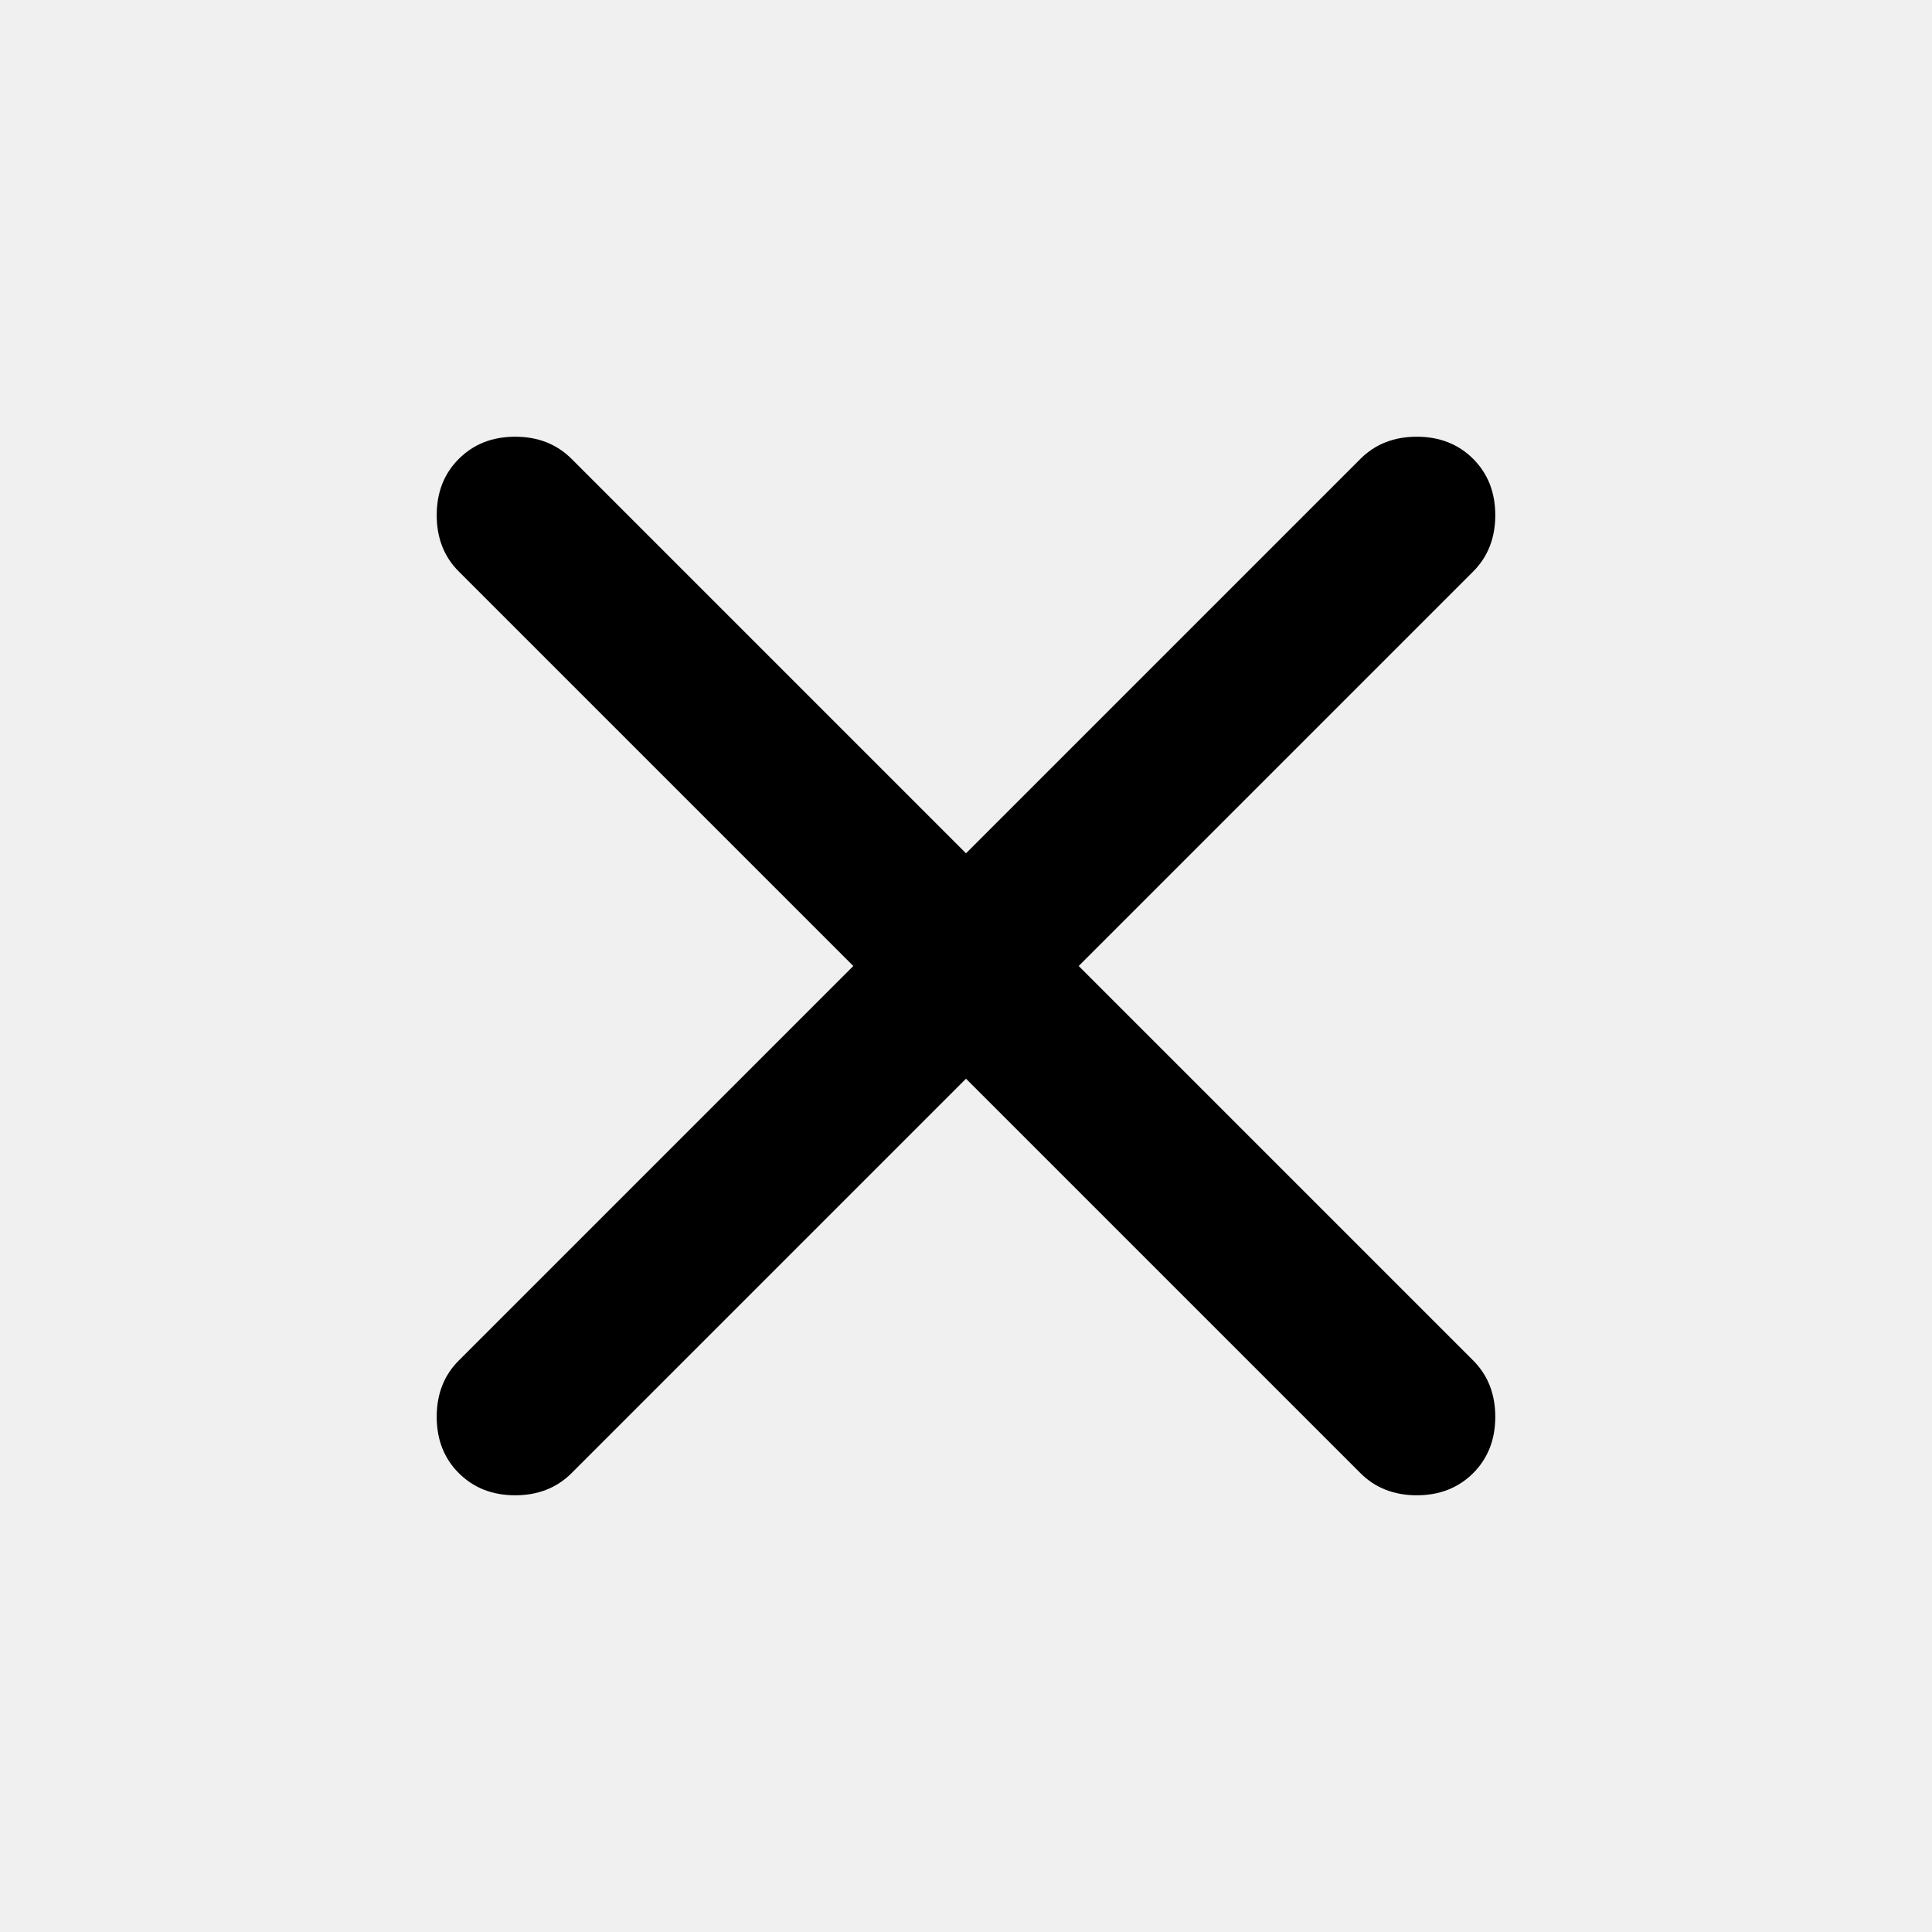
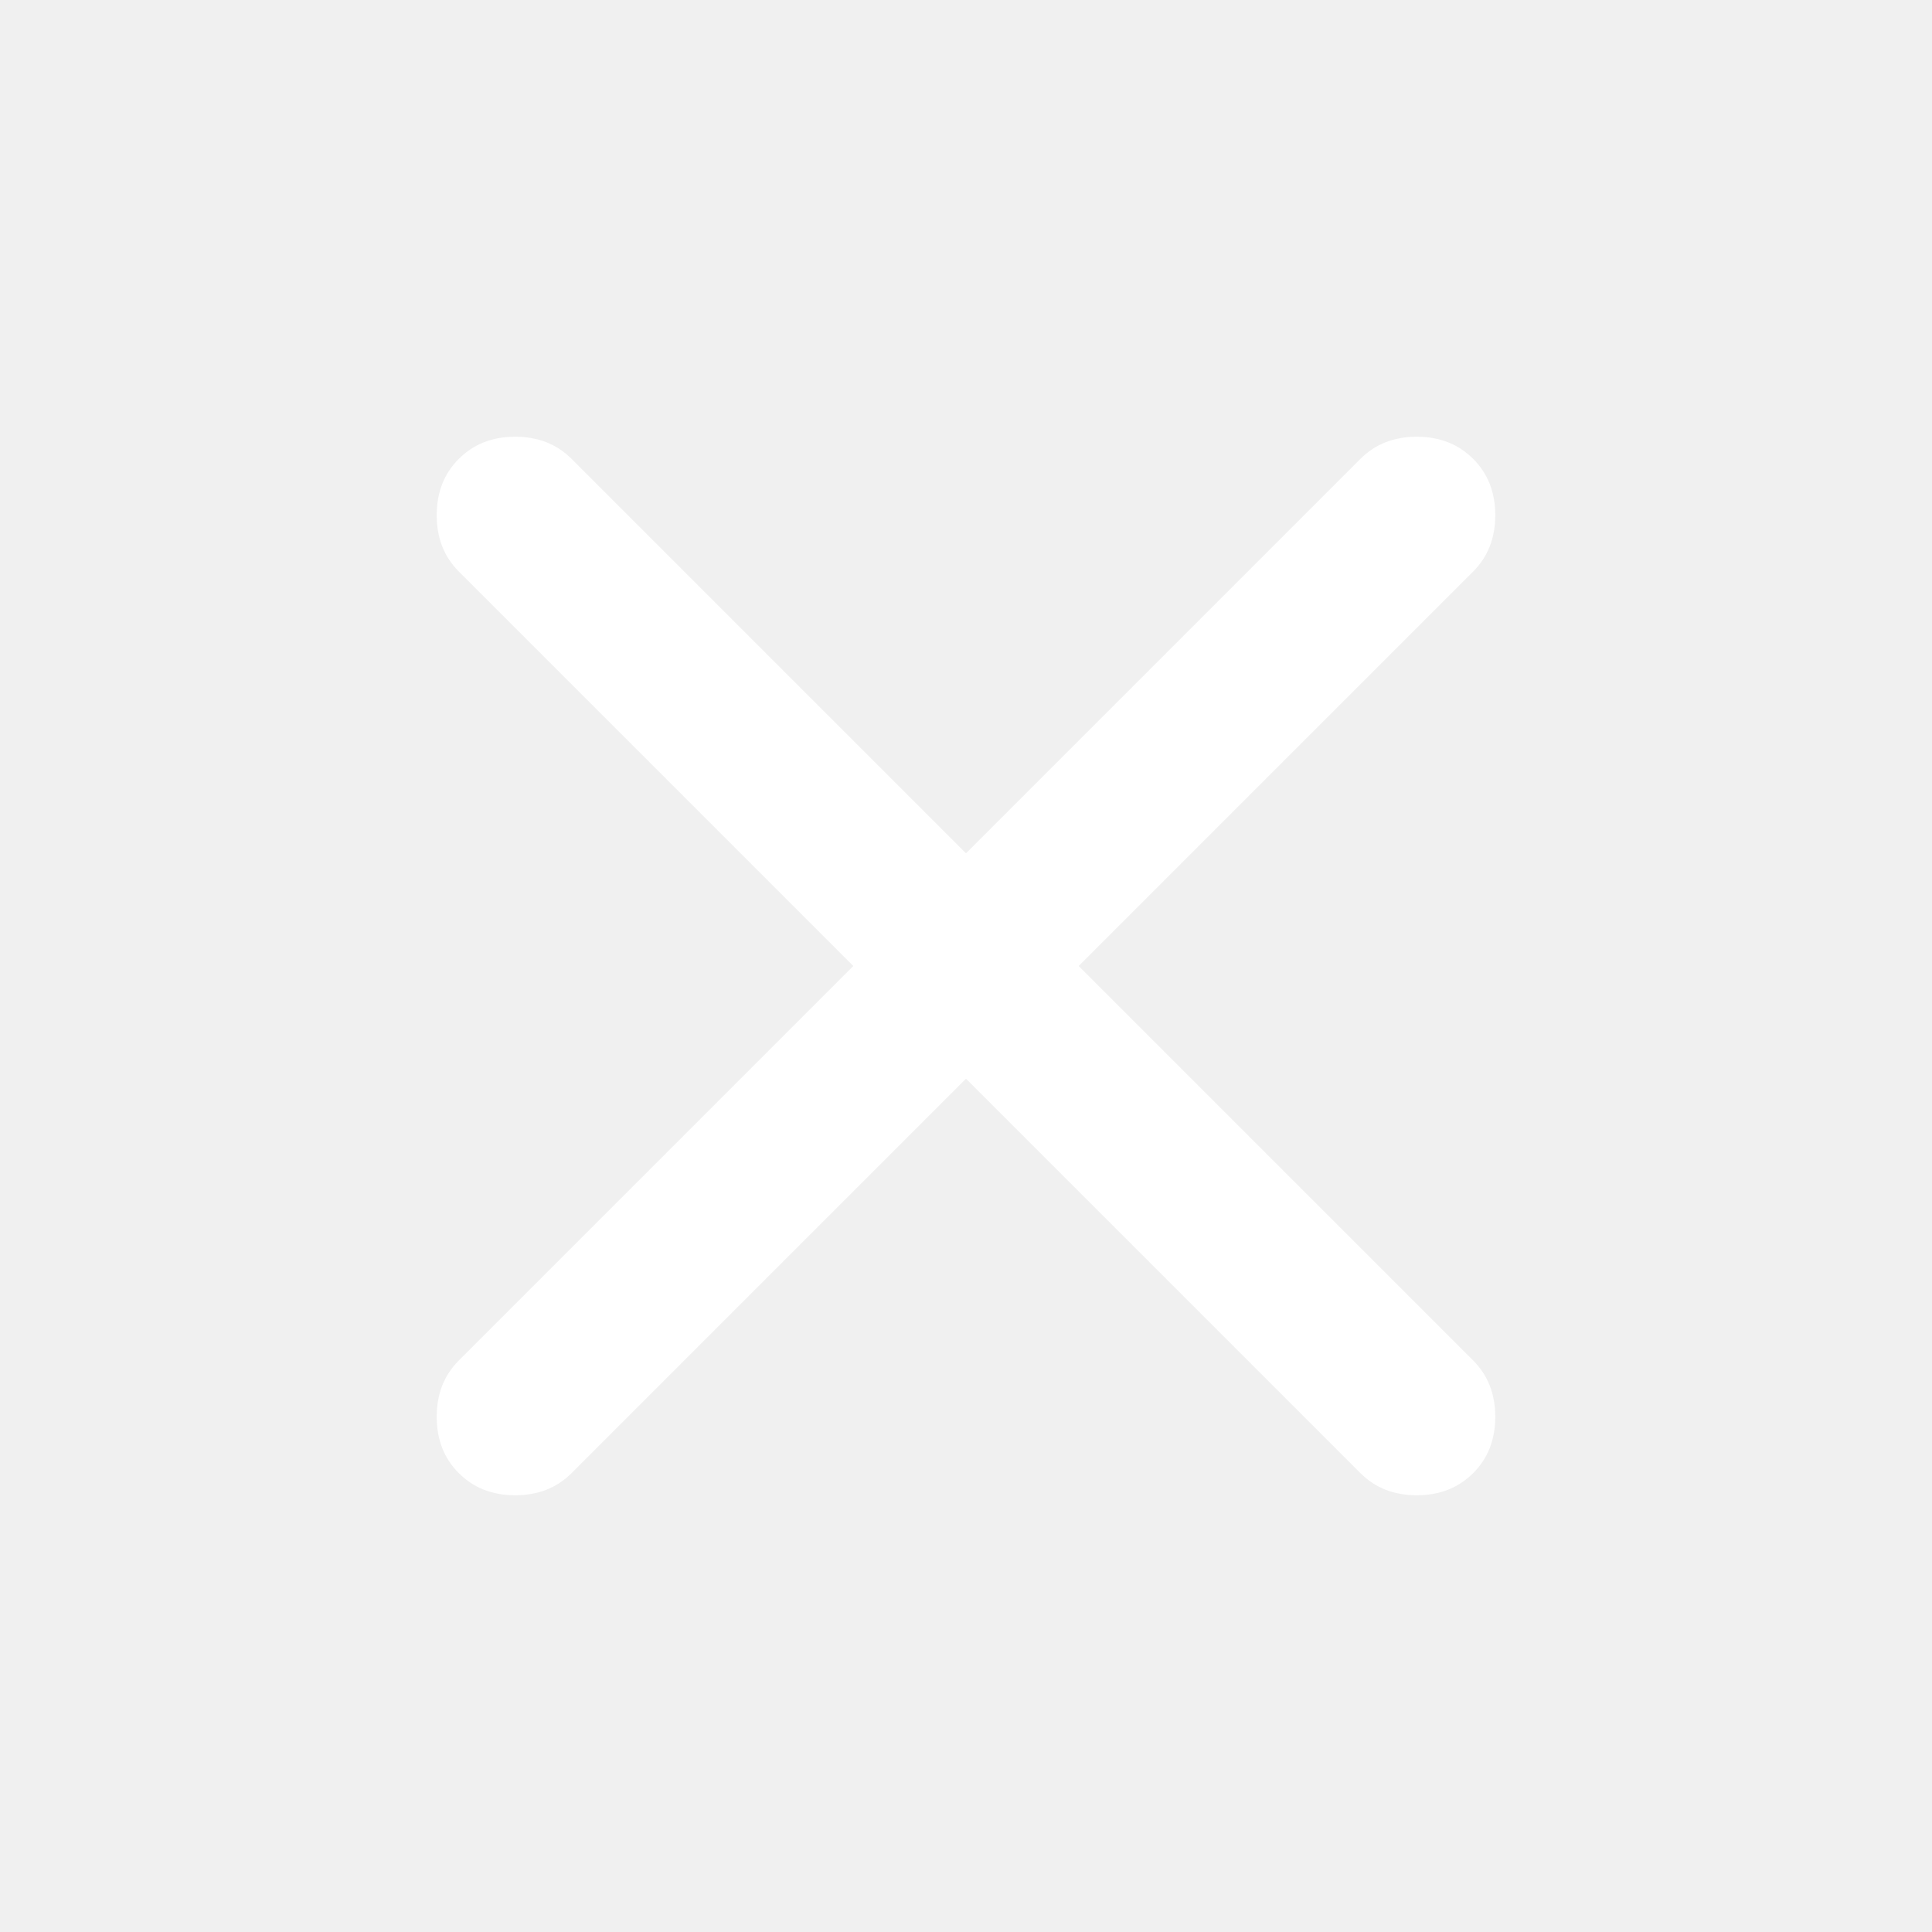
- <svg xmlns="http://www.w3.org/2000/svg" viewBox="0 0 24 24" fill="none">
-   <mask id="mask0_71720_5498" style="mask-type:alpha" maskUnits="userSpaceOnUse" x="0" y="0" width="24" height="24">
+ <svg xmlns="http://www.w3.org/2000/svg" width="24" height="24" viewBox="0 0 24 24" fill="none">
+   <mask id="mask0_466418_4379" style="mask-type:alpha" maskUnits="userSpaceOnUse" x="0" y="0" width="24" height="24">
    <rect width="24" height="24" fill="#D9D9D9" />
  </mask>
-   <g mask="url(#mask0_71720_5498)">
-     <path d="M12 13.4L7.1 18.3C6.916 18.483 6.683 18.575 6.4 18.575C6.116 18.575 5.883 18.483 5.7 18.3C5.516 18.117 5.425 17.883 5.425 17.6C5.425 17.317 5.516 17.083 5.7 16.9L10.6 12L5.7 7.1C5.516 6.917 5.425 6.683 5.425 6.4C5.425 6.117 5.516 5.883 5.7 5.7C5.883 5.517 6.116 5.425 6.4 5.425C6.683 5.425 6.916 5.517 7.1 5.7L12 10.6L16.9 5.7C17.083 5.517 17.317 5.425 17.6 5.425C17.883 5.425 18.116 5.517 18.3 5.7C18.483 5.883 18.575 6.117 18.575 6.4C18.575 6.683 18.483 6.917 18.3 7.1L13.4 12L18.3 16.9C18.483 17.083 18.575 17.317 18.575 17.6C18.575 17.883 18.483 18.117 18.3 18.3C18.116 18.483 17.883 18.575 17.6 18.575C17.317 18.575 17.083 18.483 16.9 18.3L12 13.4Z" fill="currentColor" />
+   <g mask="url(#mask0_466418_4379)">
+     <path d="M12 13.4L7.1 18.3C6.916 18.483 6.683 18.575 6.4 18.575C6.116 18.575 5.883 18.483 5.7 18.3C5.516 18.117 5.425 17.883 5.425 17.6C5.425 17.317 5.516 17.083 5.7 16.9L10.6 12L5.7 7.1C5.516 6.917 5.425 6.683 5.425 6.4C5.425 6.117 5.516 5.883 5.7 5.7C5.883 5.517 6.116 5.425 6.4 5.425C6.683 5.425 6.916 5.517 7.1 5.7L12 10.6L16.9 5.7C17.083 5.517 17.317 5.425 17.6 5.425C17.883 5.425 18.116 5.517 18.3 5.7C18.483 5.883 18.575 6.117 18.575 6.4C18.575 6.683 18.483 6.917 18.3 7.1L13.4 12L18.3 16.9C18.483 17.083 18.575 17.317 18.575 17.6C18.575 17.883 18.483 18.117 18.3 18.3C18.116 18.483 17.883 18.575 17.6 18.575C17.317 18.575 17.083 18.483 16.9 18.3L12 13.4Z" fill="white" />
  </g>
</svg>
